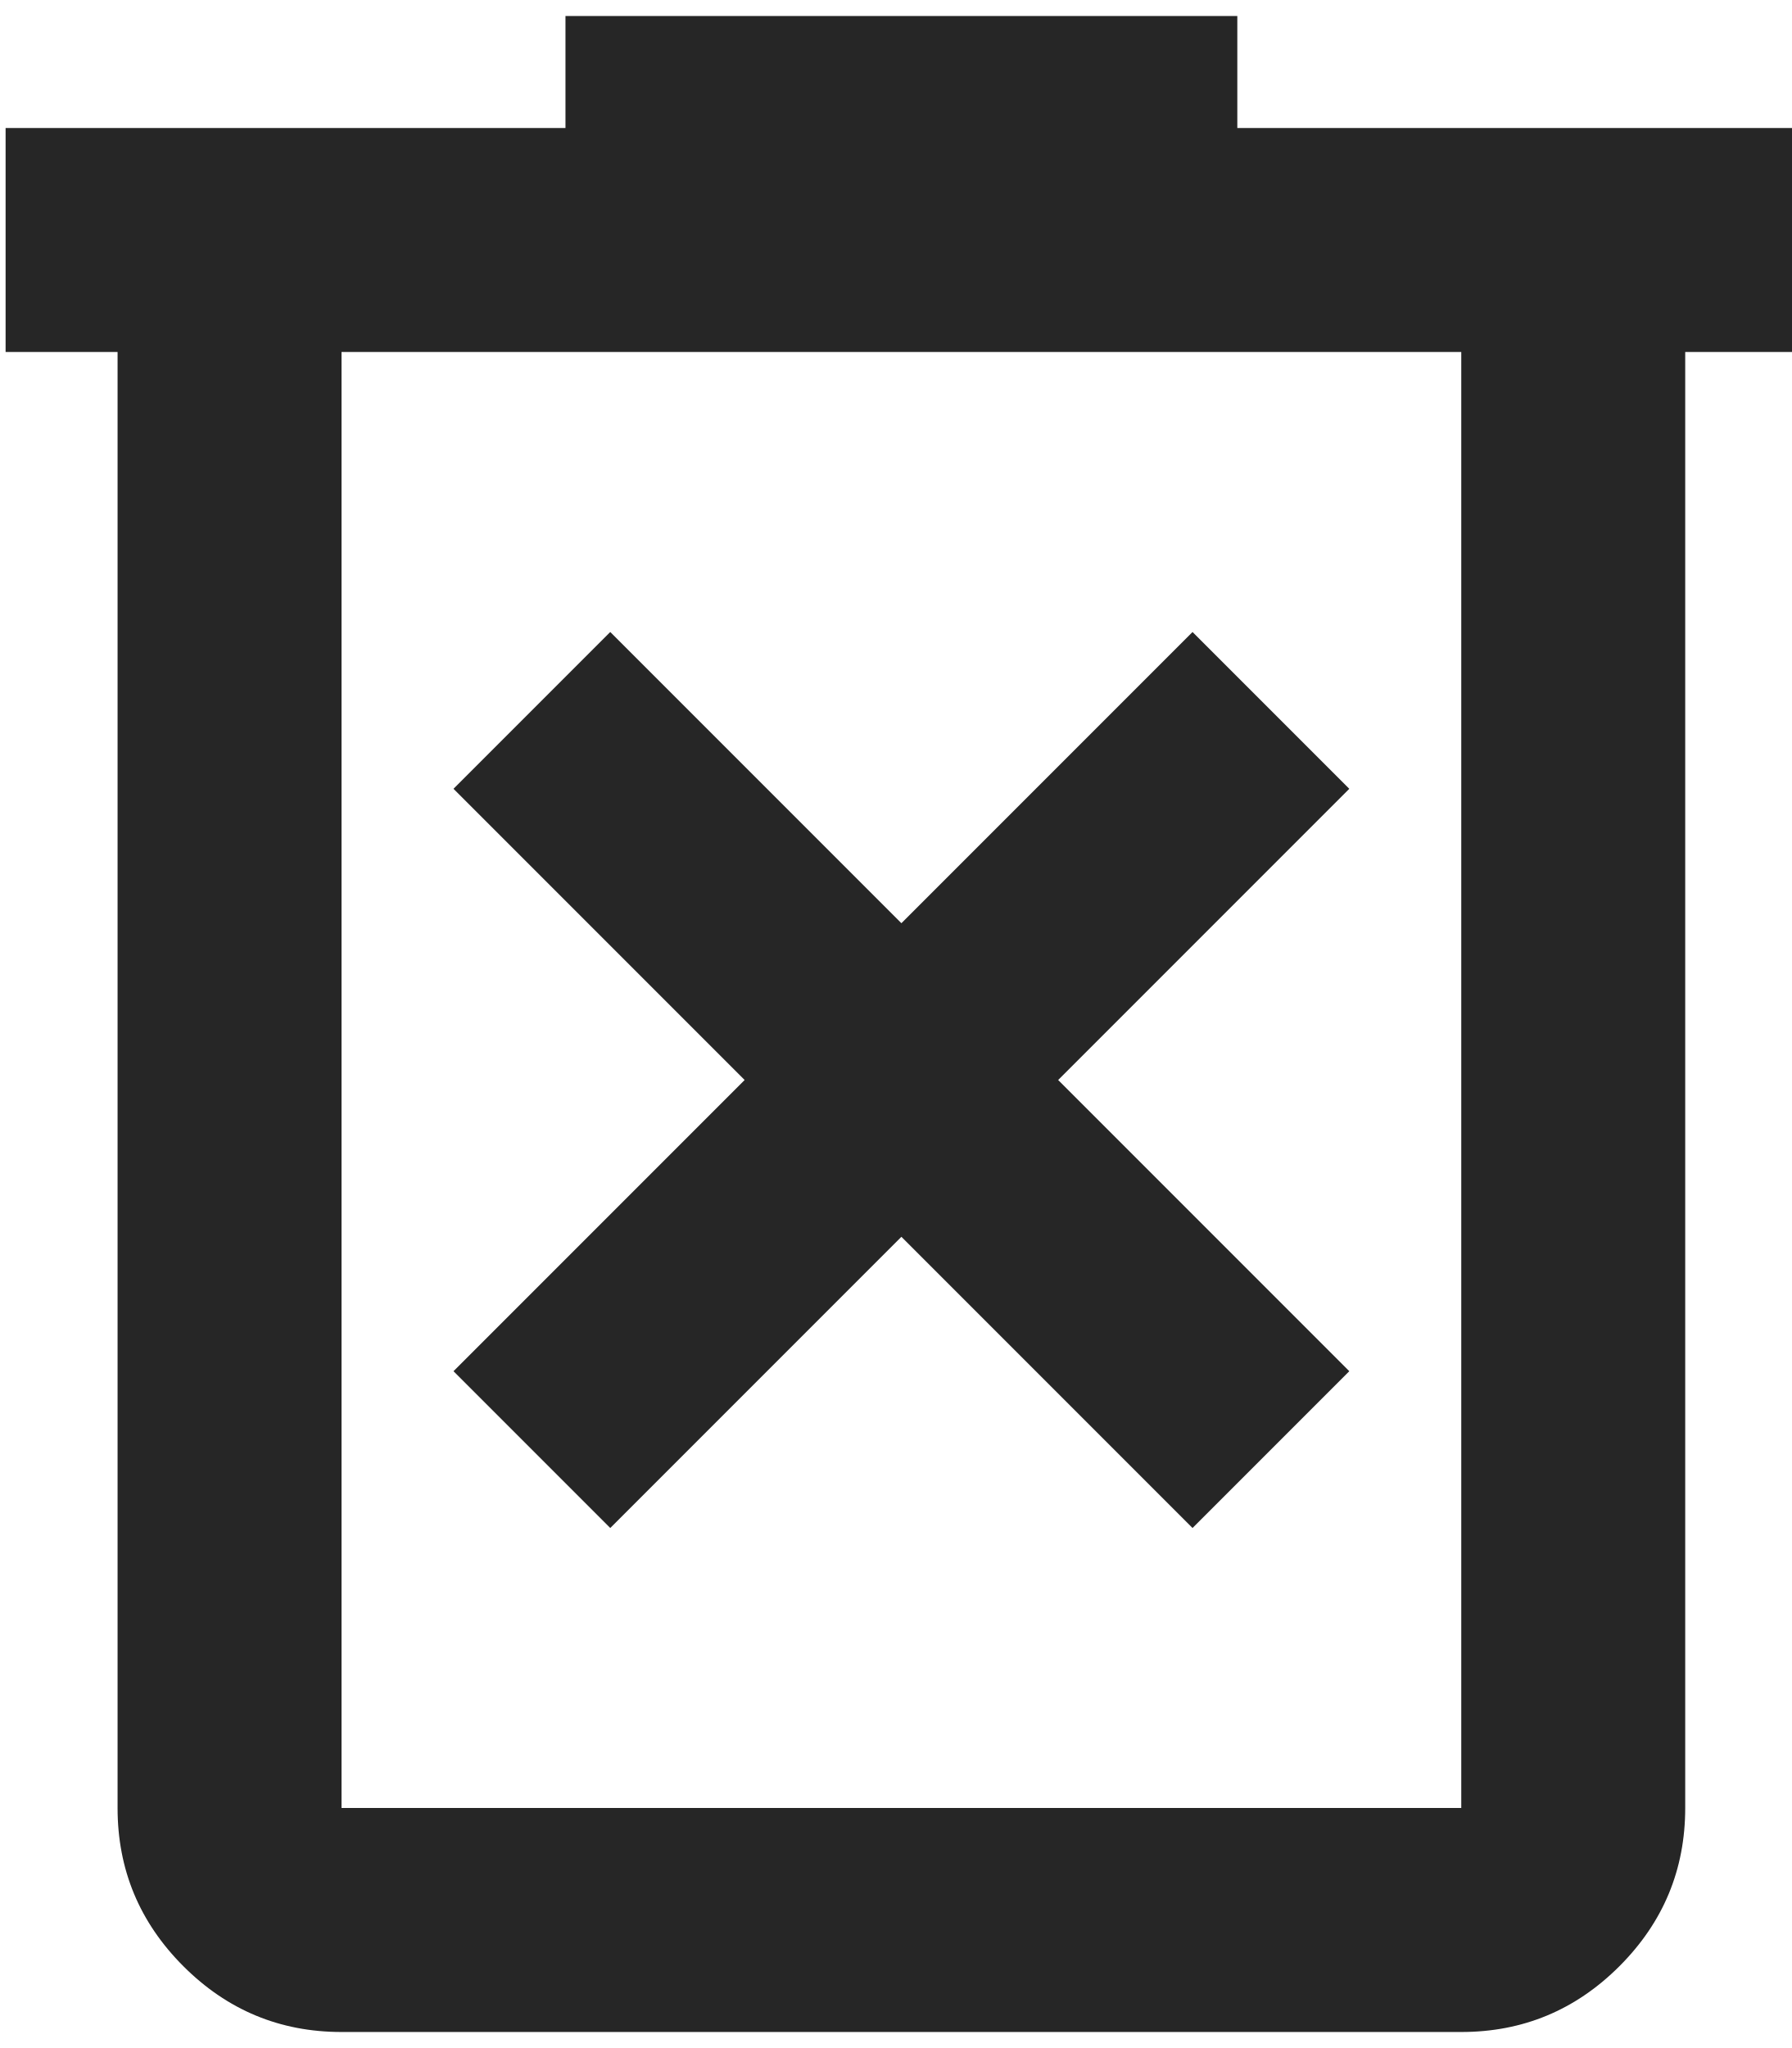
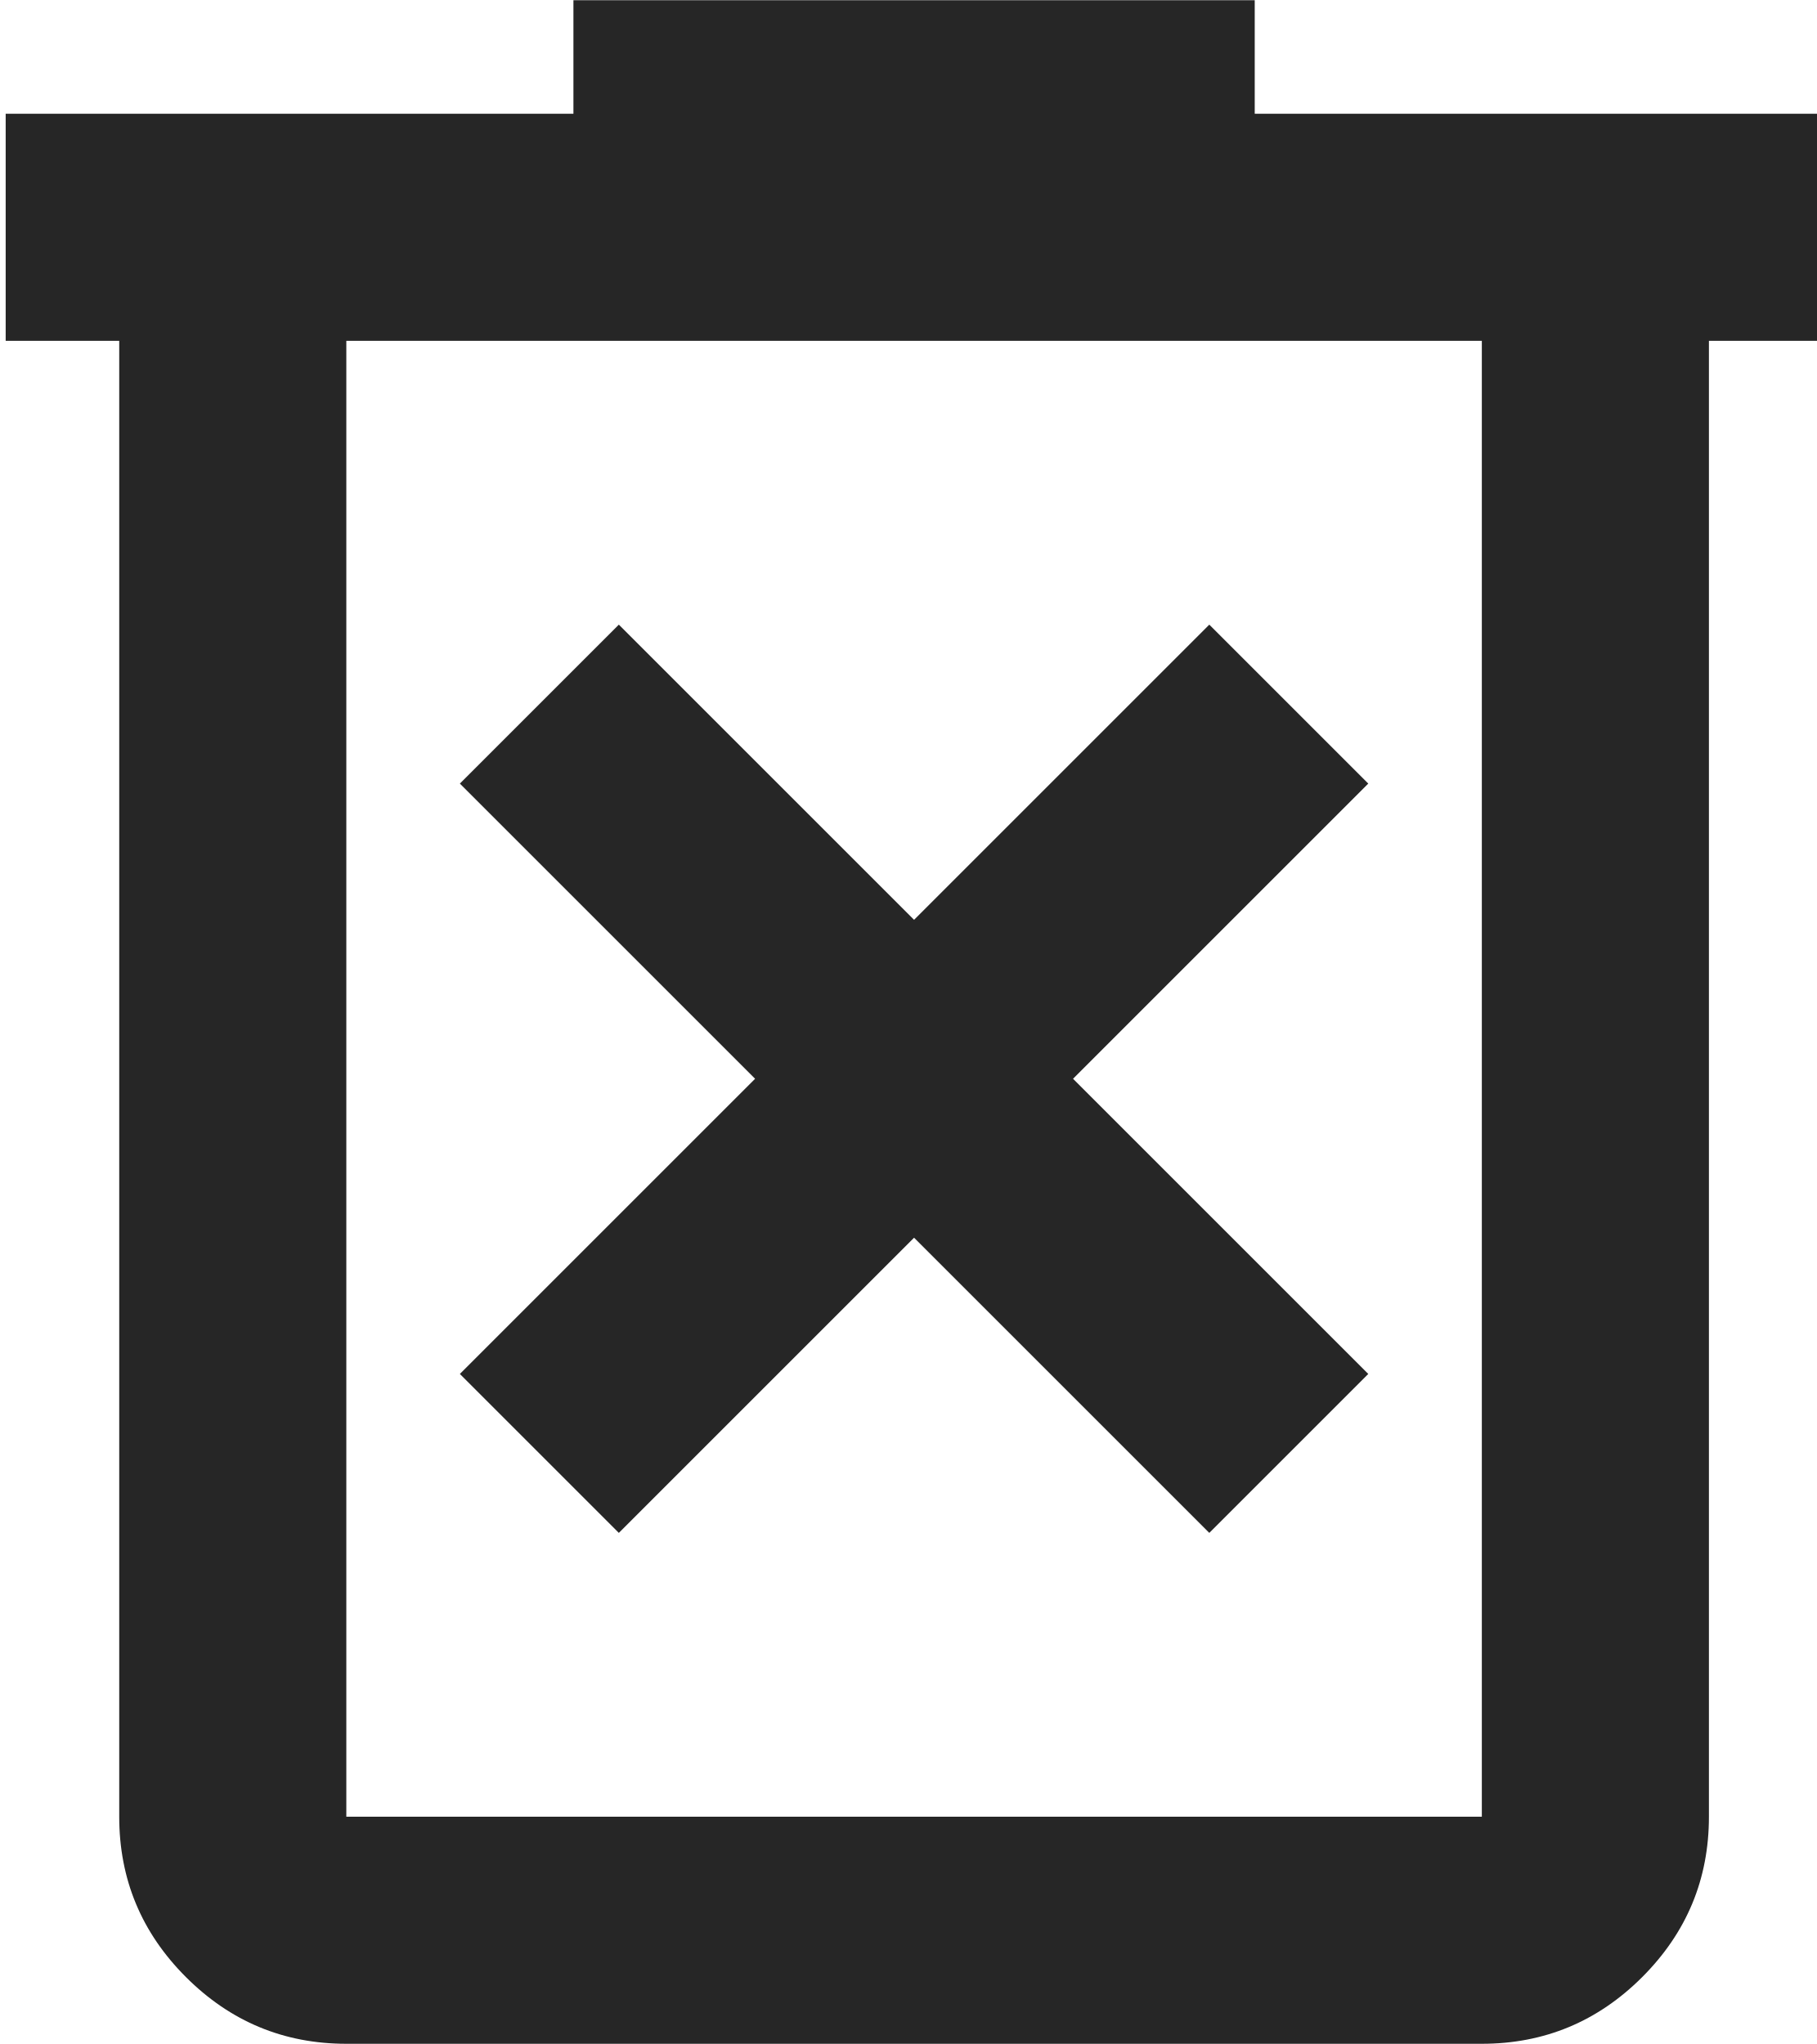
- <svg viewBox="158 -840 640 720" width="21px" height="24px" fill="#262626" aria-label="delete forever">
+ <svg viewBox="158 -840 640 720" width="21px" height="23.63px" fill="#262626" aria-label="delete forever">
  <path d="m376-300 104-104 104 104 56-56-104-104 104-104-56-56-104 104-104-104-56 56 104 104-104 104 56 56Zm-96 180q-33 0-56.5-23.5T200-200v-520h-40v-80h200v-40h240v40h200v80h-40v520q0 33-23.5 56.5T680-120H280Zm400-600H280v520h400v-520Zm-400 0v520-520Z">
  </path>
</svg>
